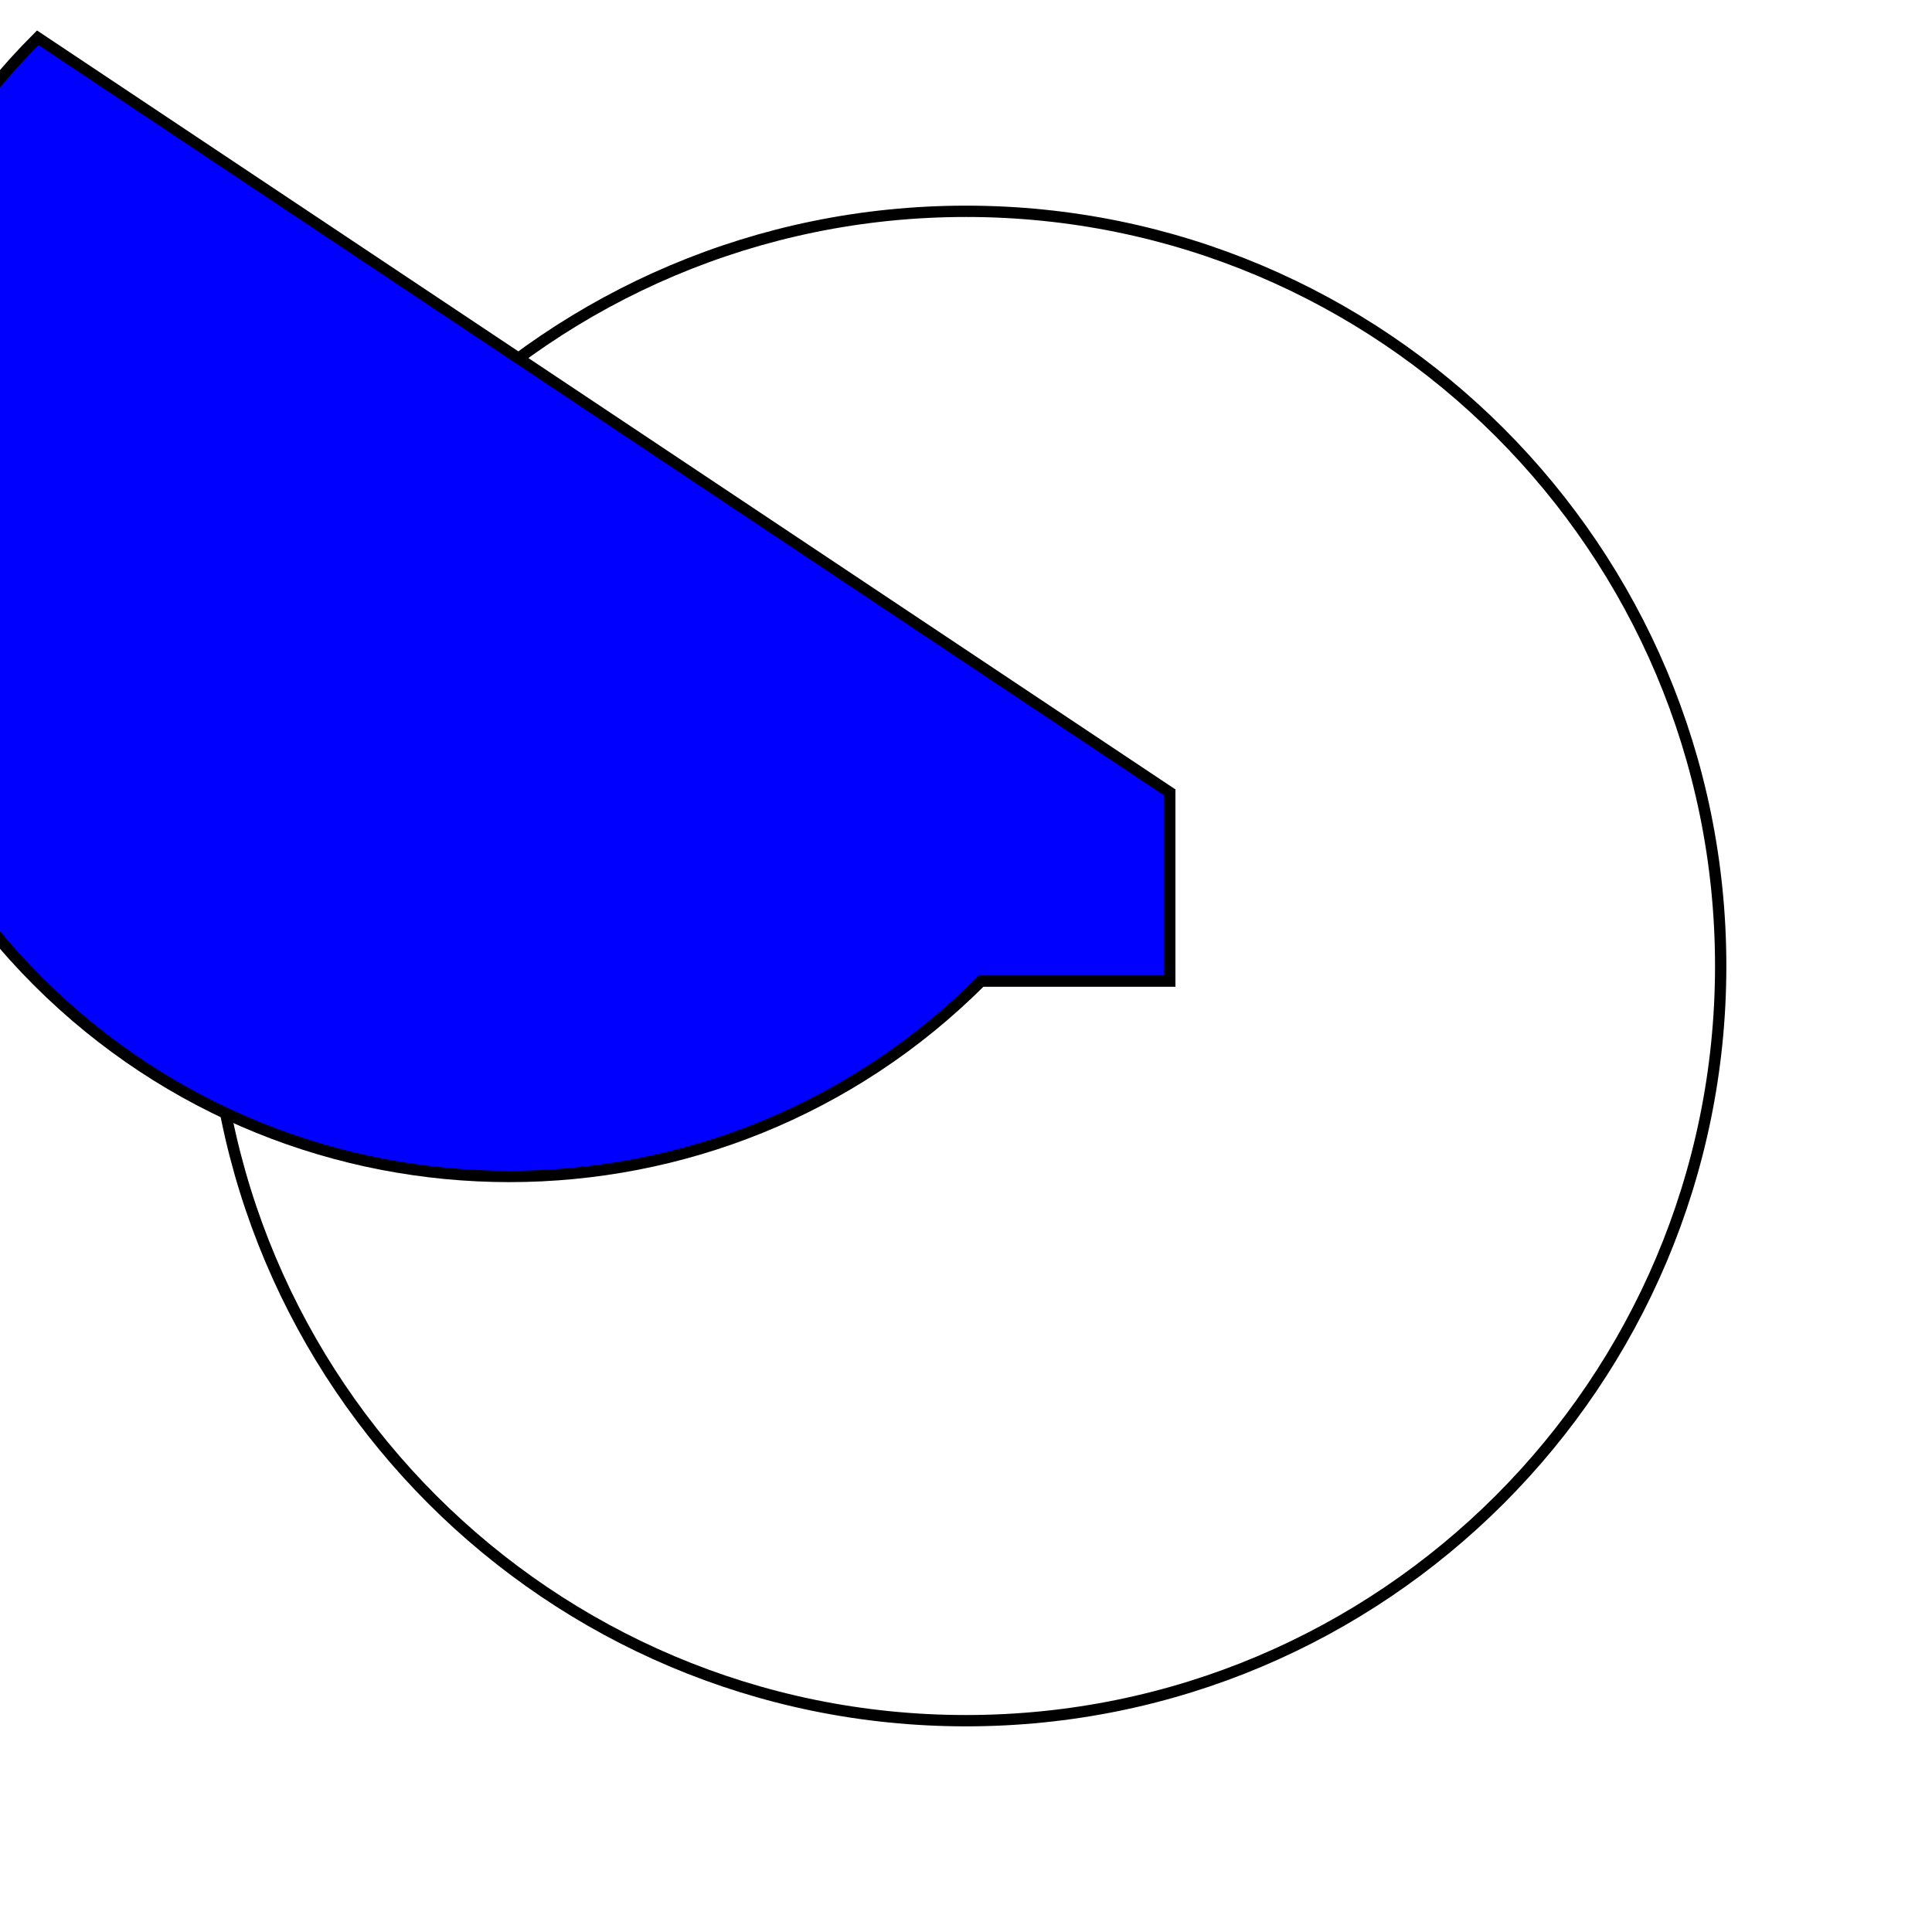
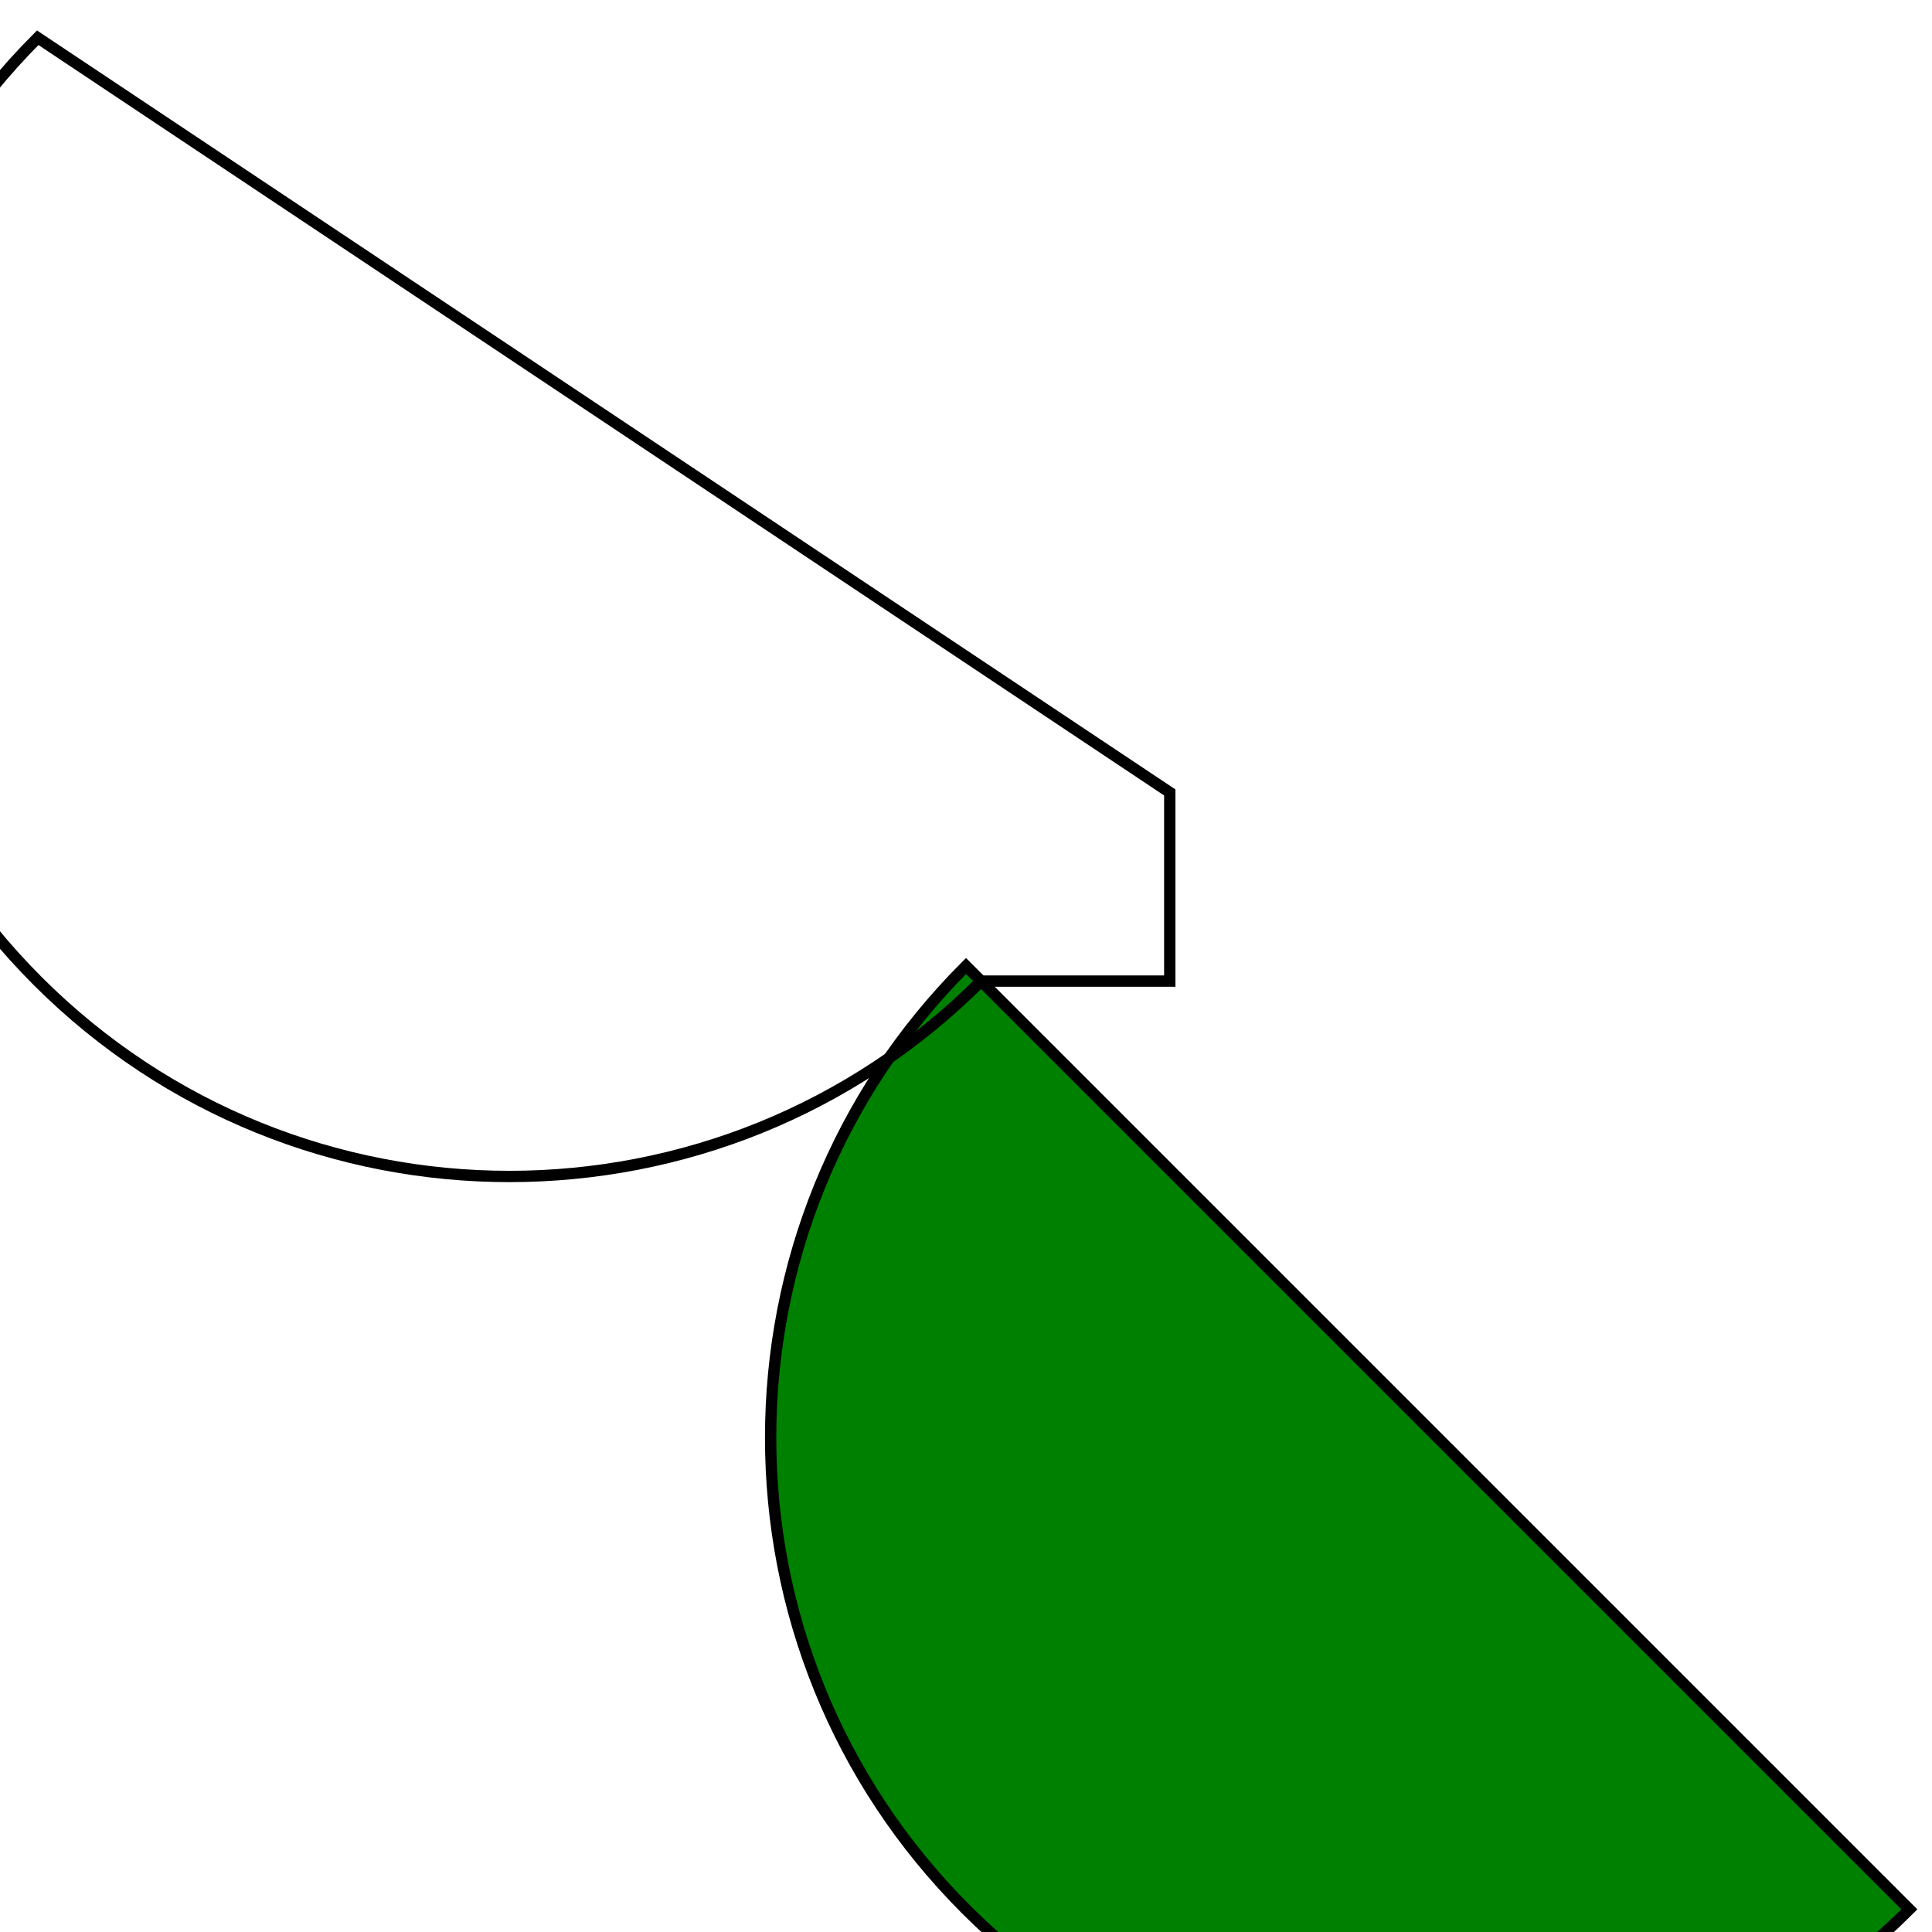
<svg xmlns="http://www.w3.org/2000/svg" viewBox="0 0 512 512">
-   <circle cx="256" cy="256" fill="none" r="200" stroke="black" stroke-width="3" />
-   <path d="M10,10 a30,30,0,0,0,250,250 l50,0 l0,-50 z" fill="blue" stroke="black" stroke-width="3" />
+   <path d="M256,256 a30,30,0,0,0,250,250 z" fill="green" stroke="black" stroke-width="3" />
+   <path d="M10,10 a30,30,0,0,0,250,250 l50,0 l0,-50 z" fill="none" stroke="black" stroke-width="3" />
</svg>
